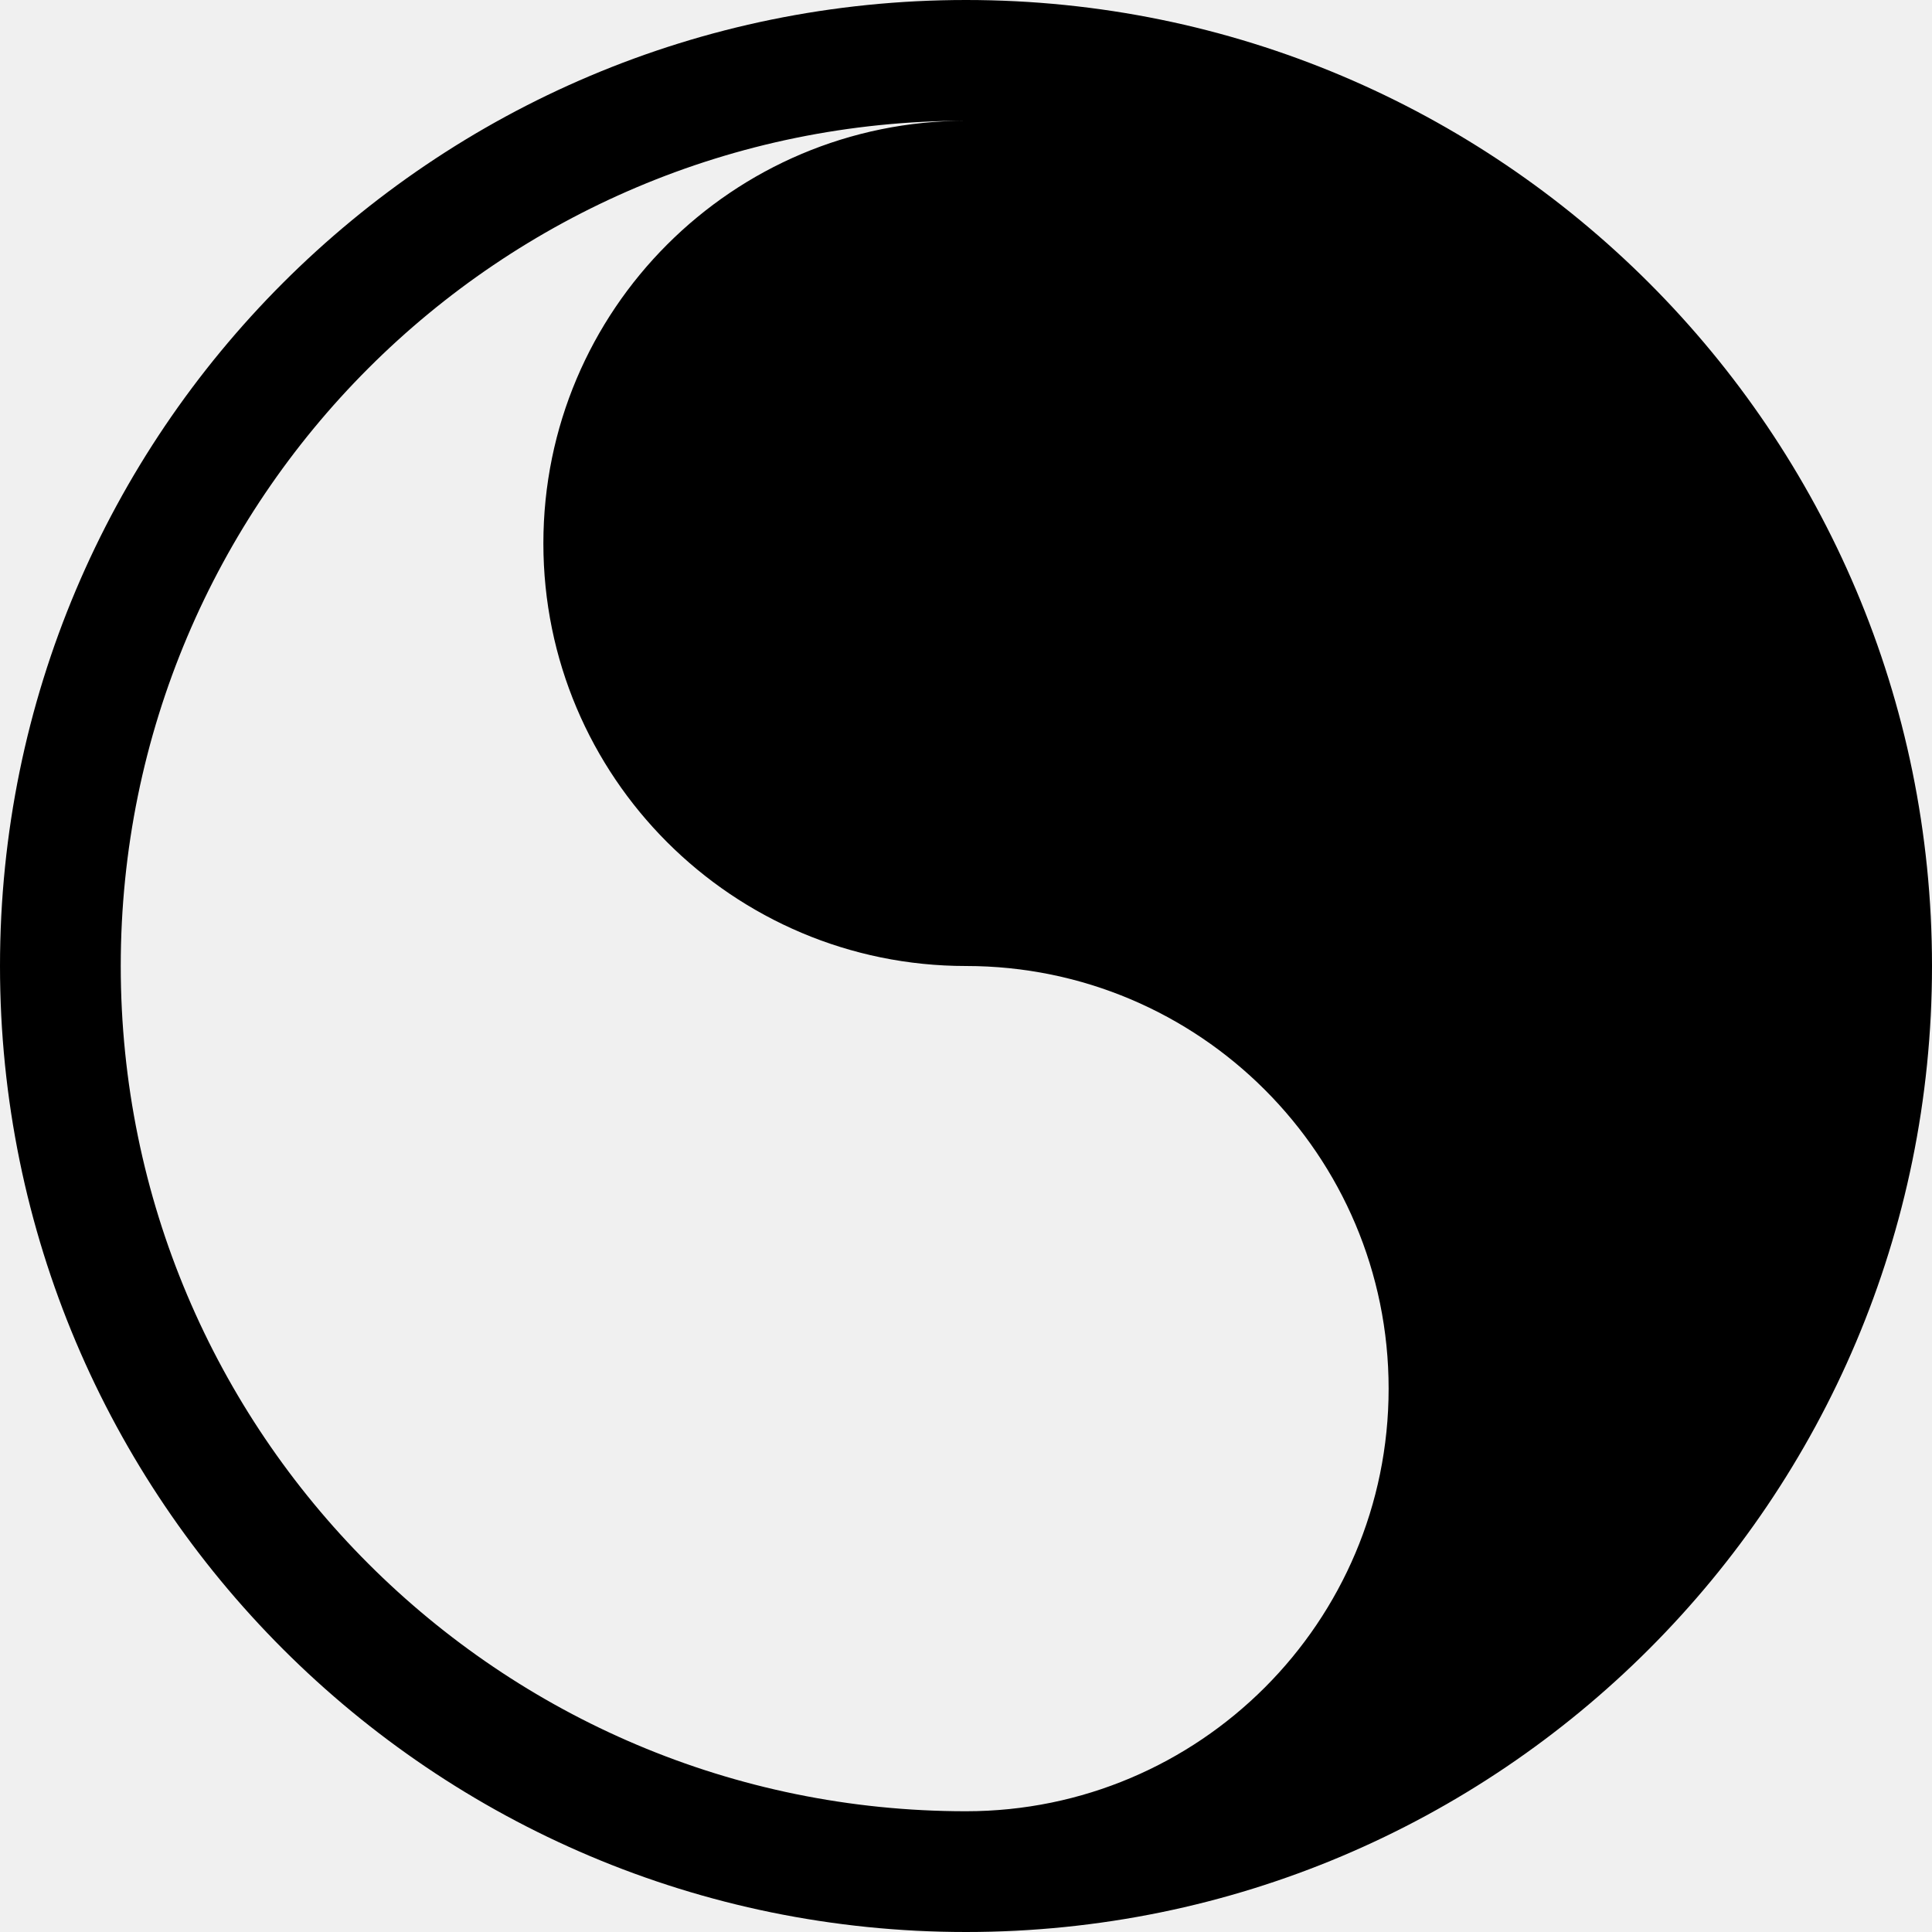
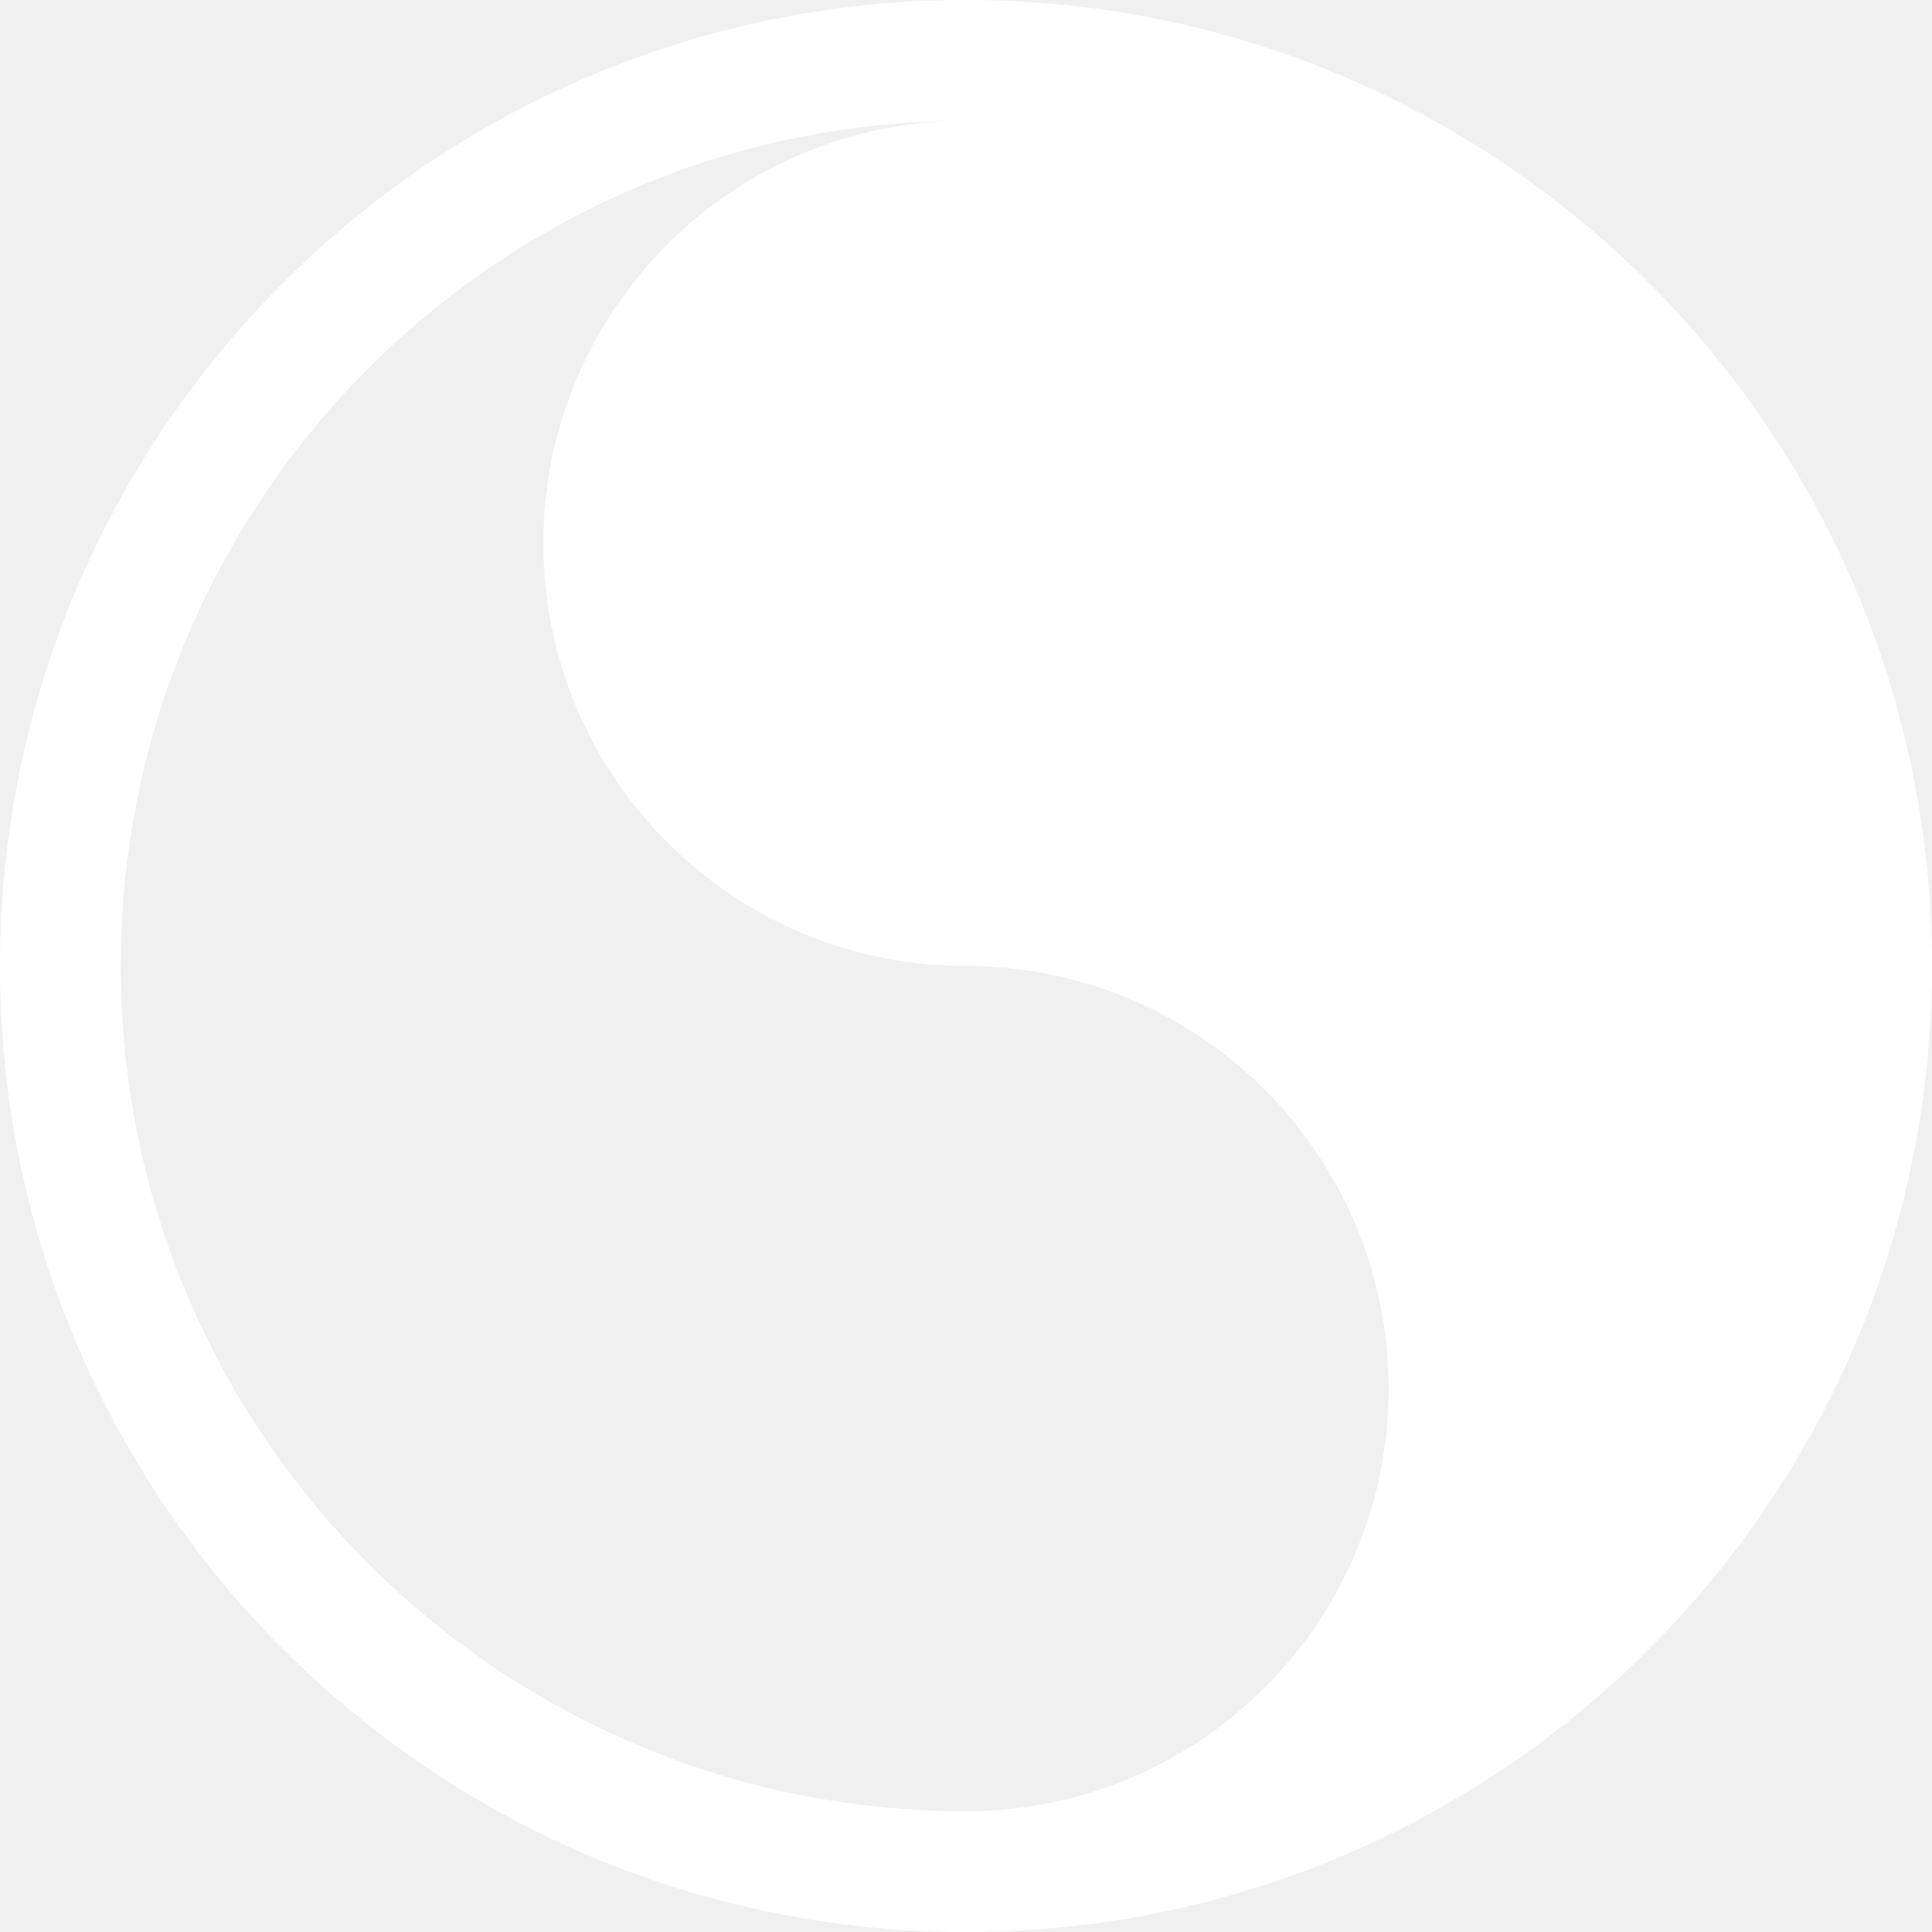
- <svg xmlns="http://www.w3.org/2000/svg" width="16" height="16" fill="currentColor" class="bi bi-brilliance" viewBox="0 0 16 16">
+ <svg xmlns="http://www.w3.org/2000/svg" width="16" height="16" fill="white" class="bi bi-brilliance" viewBox="0 0 16 16">
  <path d="M8 16A8 8 0 1 1 8 0a8 8 0 0 1 0 16M1 8a7 7 0 0 0 7 7 3.5 3.5 0 1 0 0-7 3.5 3.5 0 1 1 0-7 7 7 0 0 0-7 7" />
</svg>
